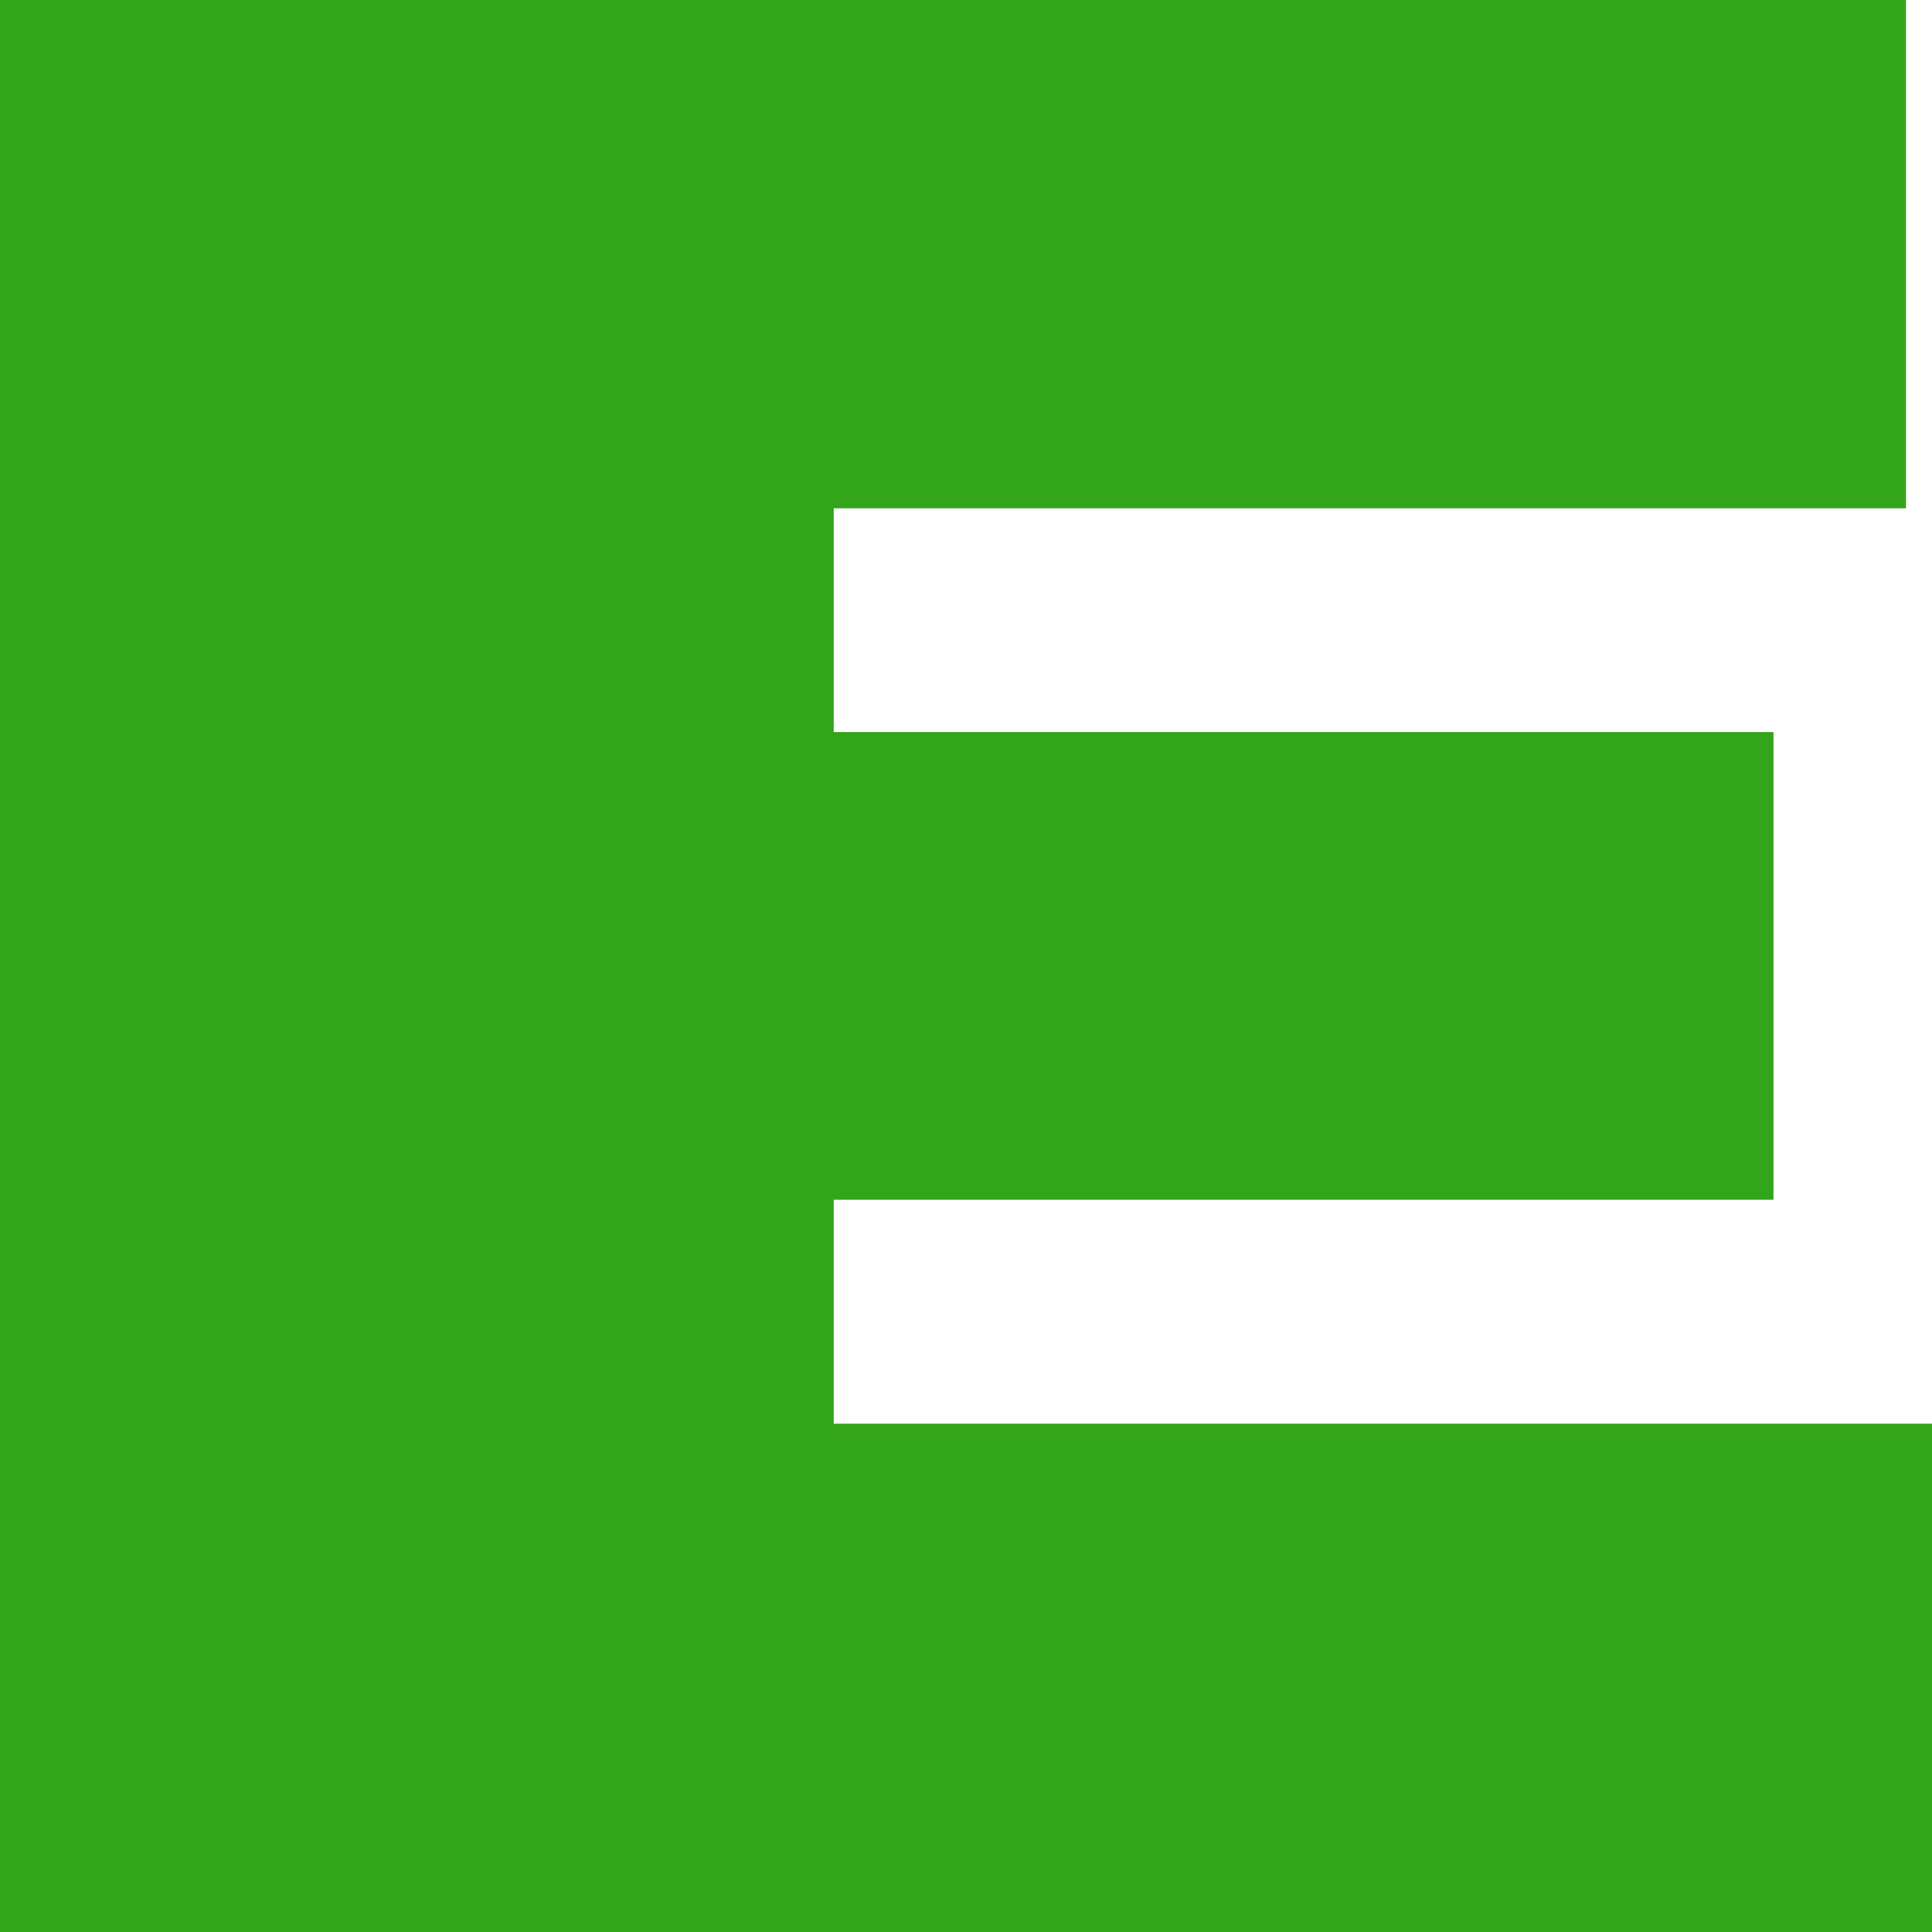
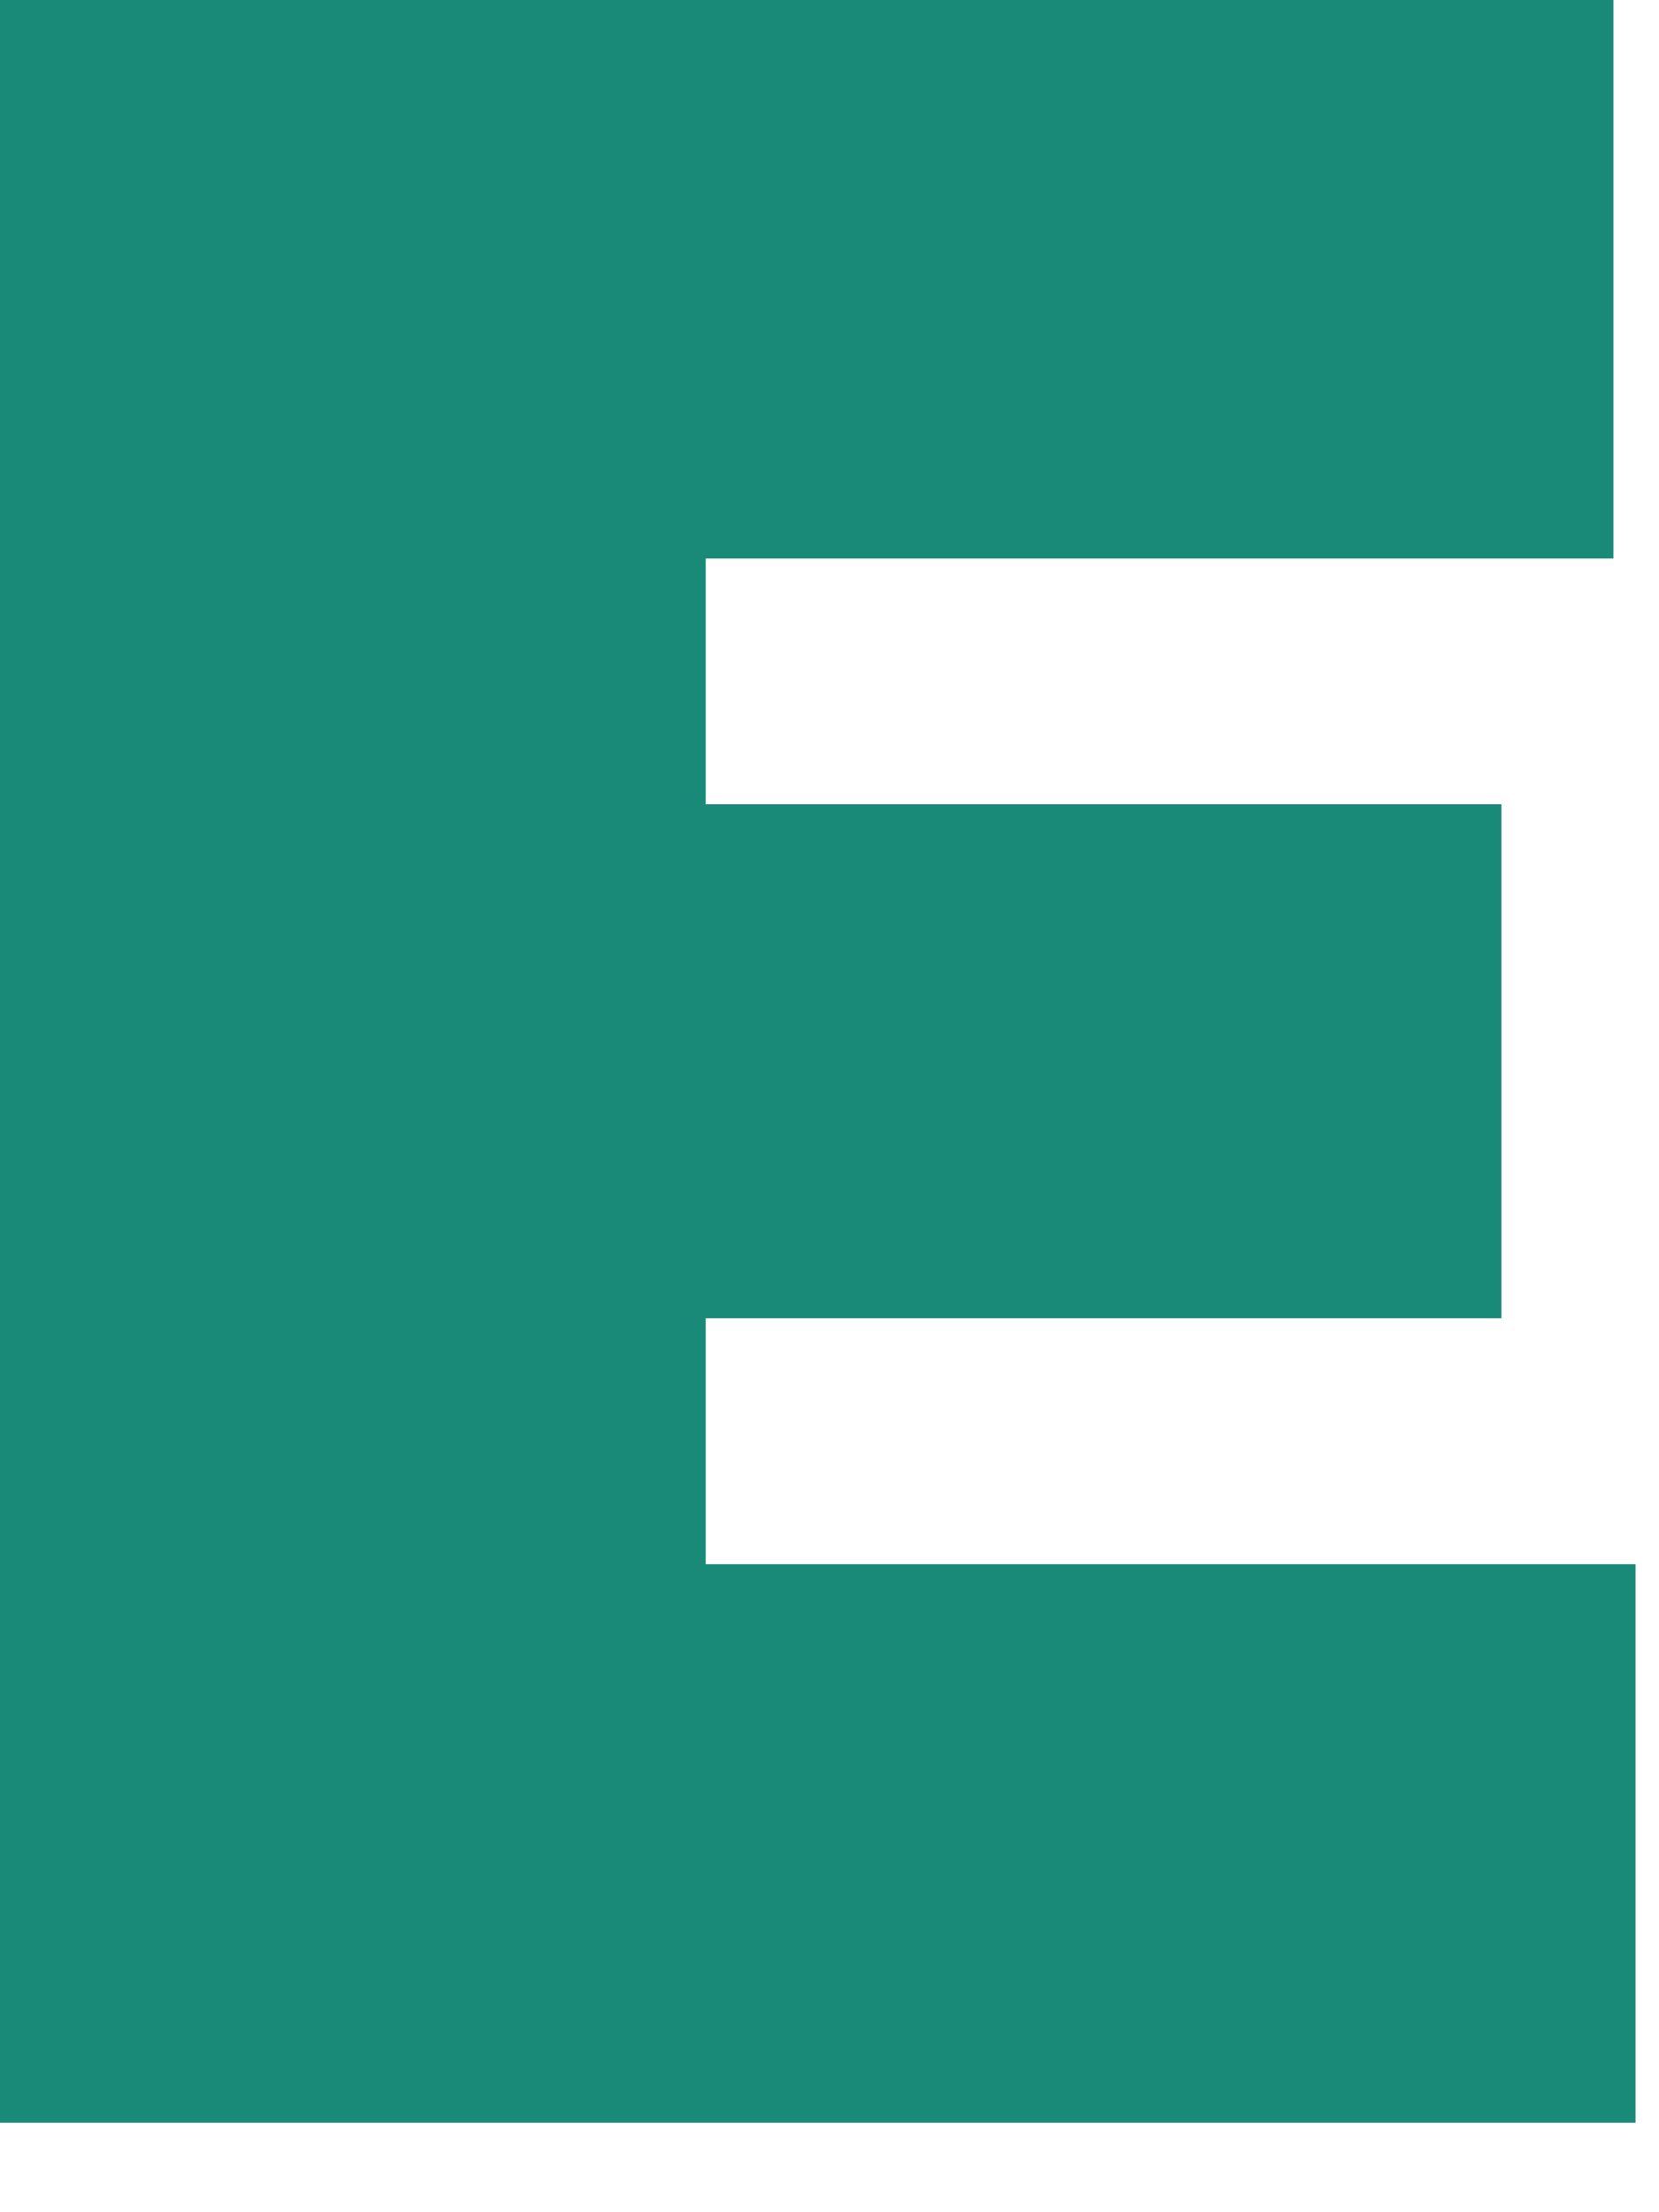
- <svg xmlns="http://www.w3.org/2000/svg" version="1.1" width="20" height="20">
-   <svg width="20" height="20" viewBox="0 0 20 20" fill="none">
-     <path d="M19.73 0H-5.51192e-07V20H20V14.738H8.63V12.42H18.359V7.578H8.63V5.262H19.73V0Z" fill="#32A51B" />
+ <svg xmlns="http://www.w3.org/2000/svg" version="1.1" width="15" height="20">
+   <svg width="15" height="20" viewBox="0 0 15 20" fill="none">
+     <path d="M14.588 0H-3.47224e-05V19.193H14.788V14.143H6.381V11.919H13.575V7.272H6.381V5.05H14.588V0Z" fill="#198978" />
  </svg>
  <style>@media (prefers-color-scheme: light) { :root { filter: none; } }
@media (prefers-color-scheme: dark) { :root { filter: none; } }
</style>
</svg>
